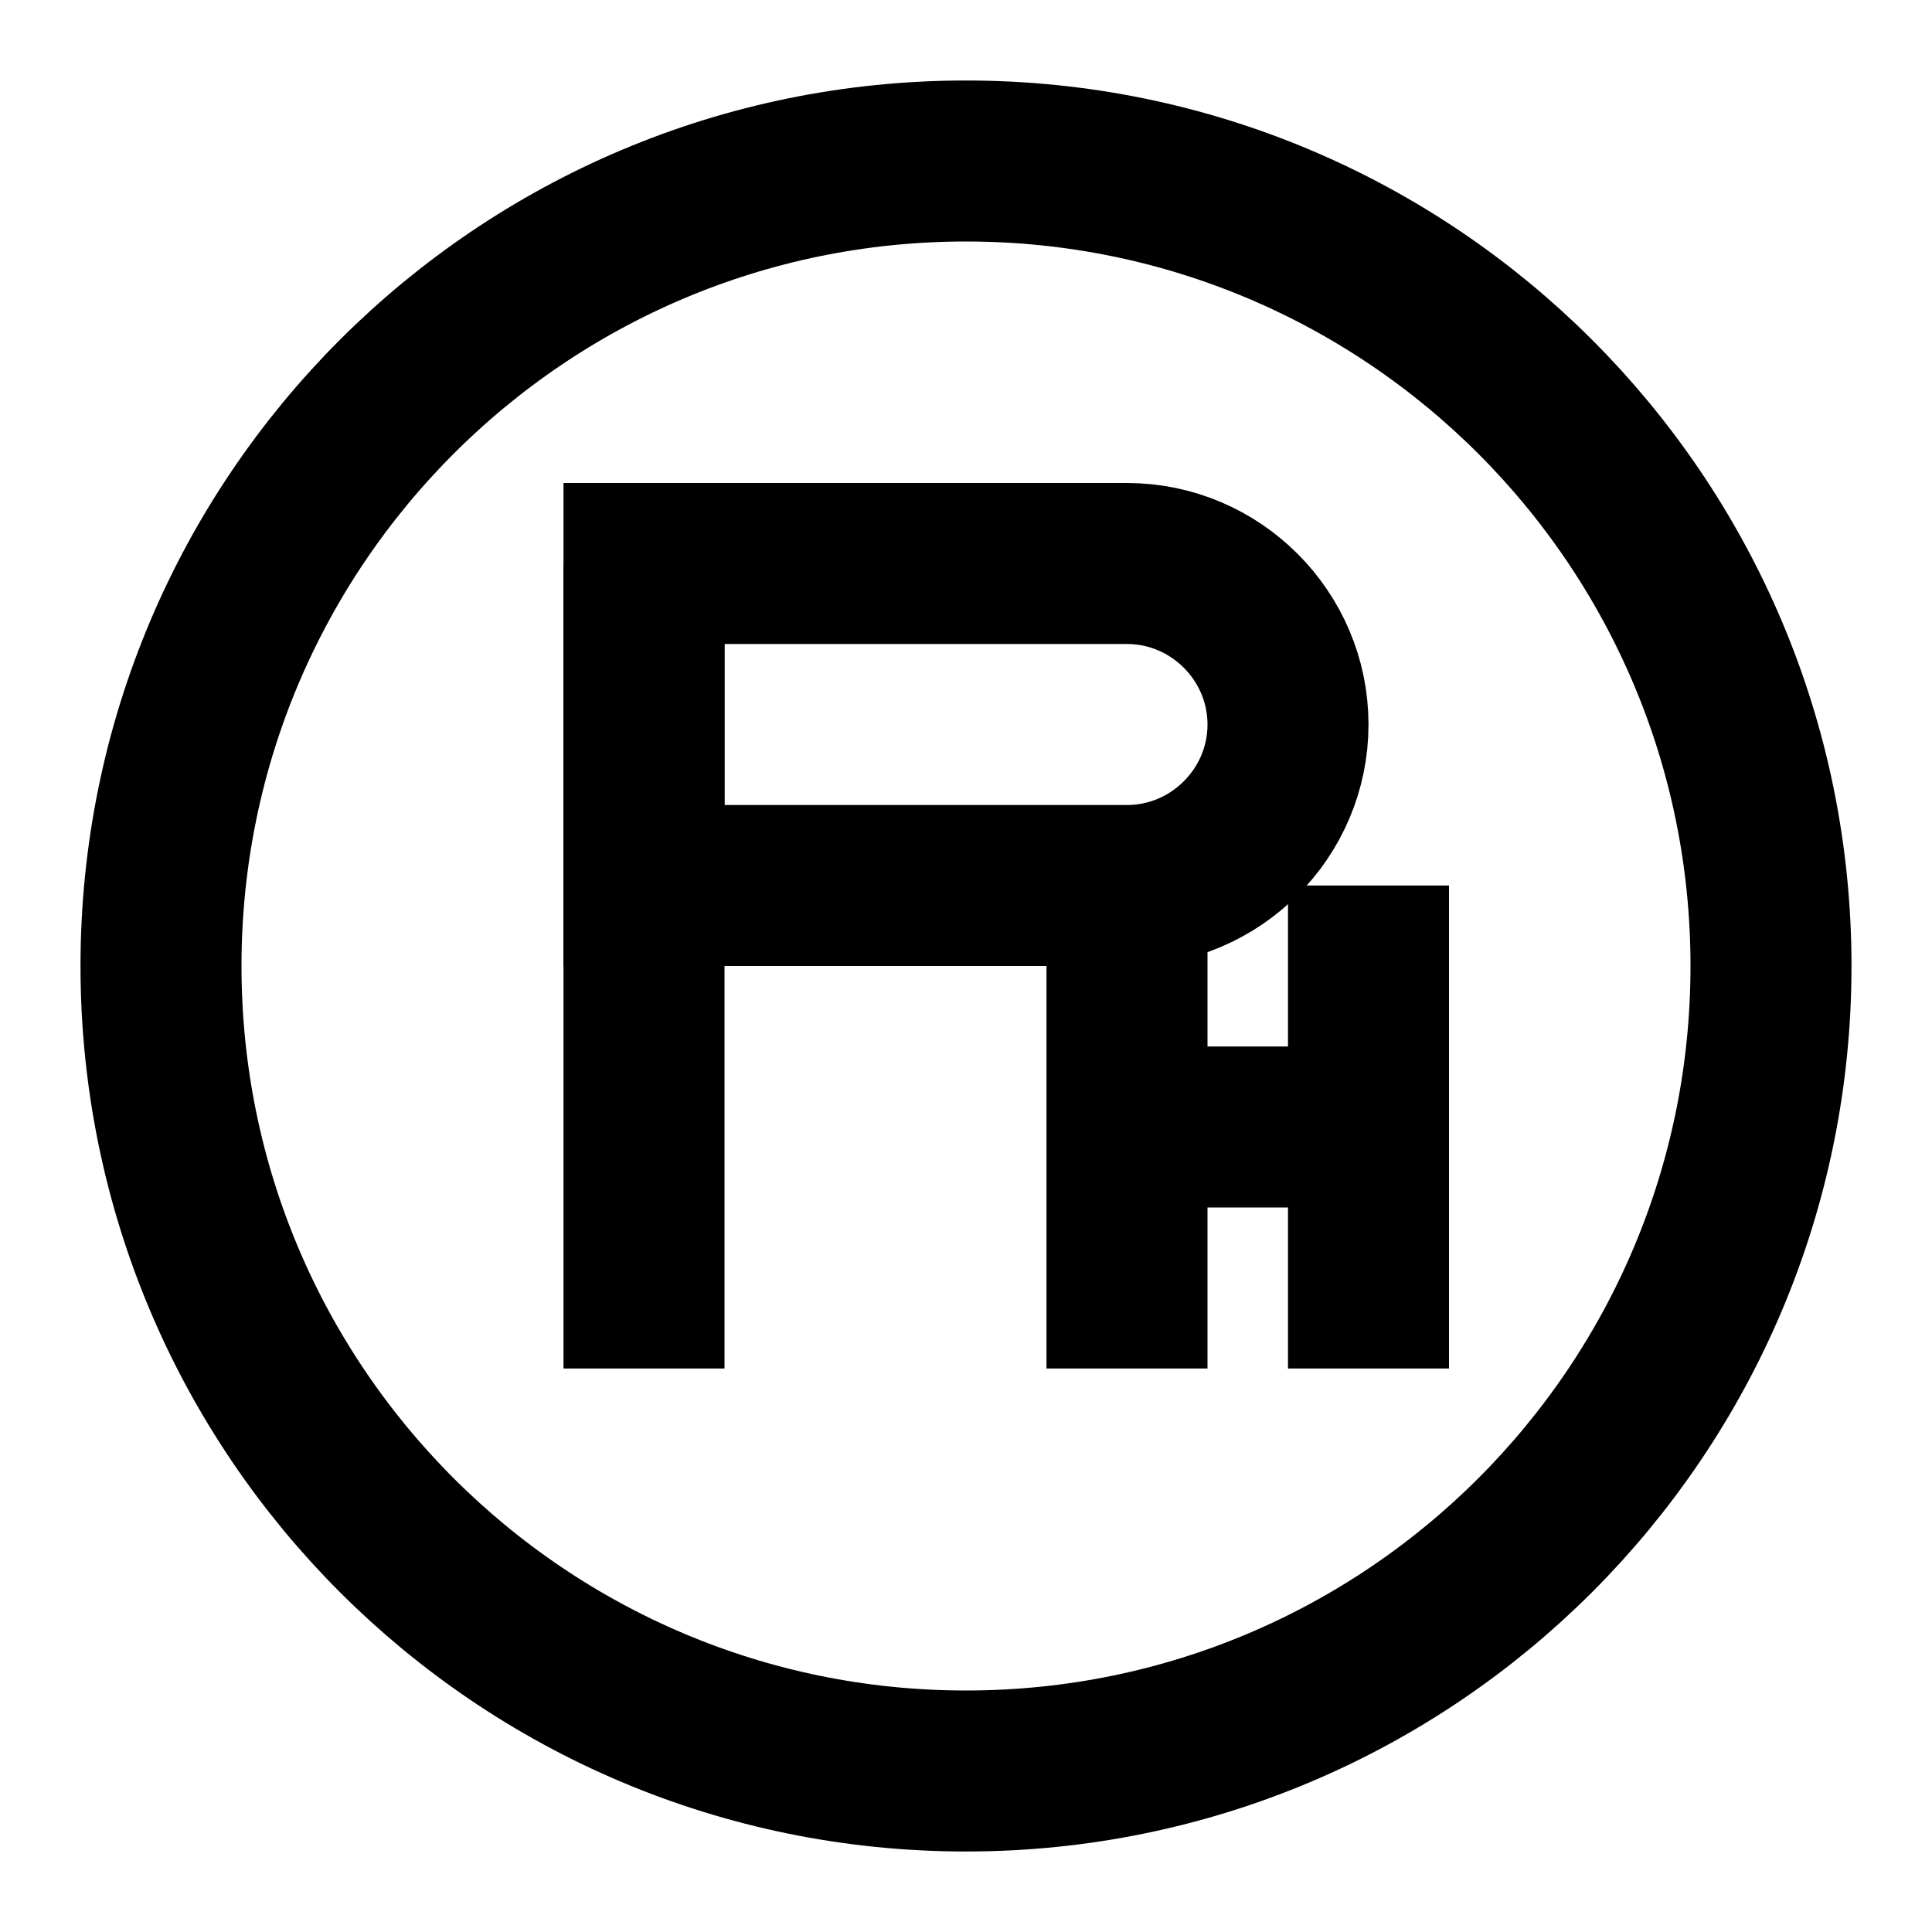
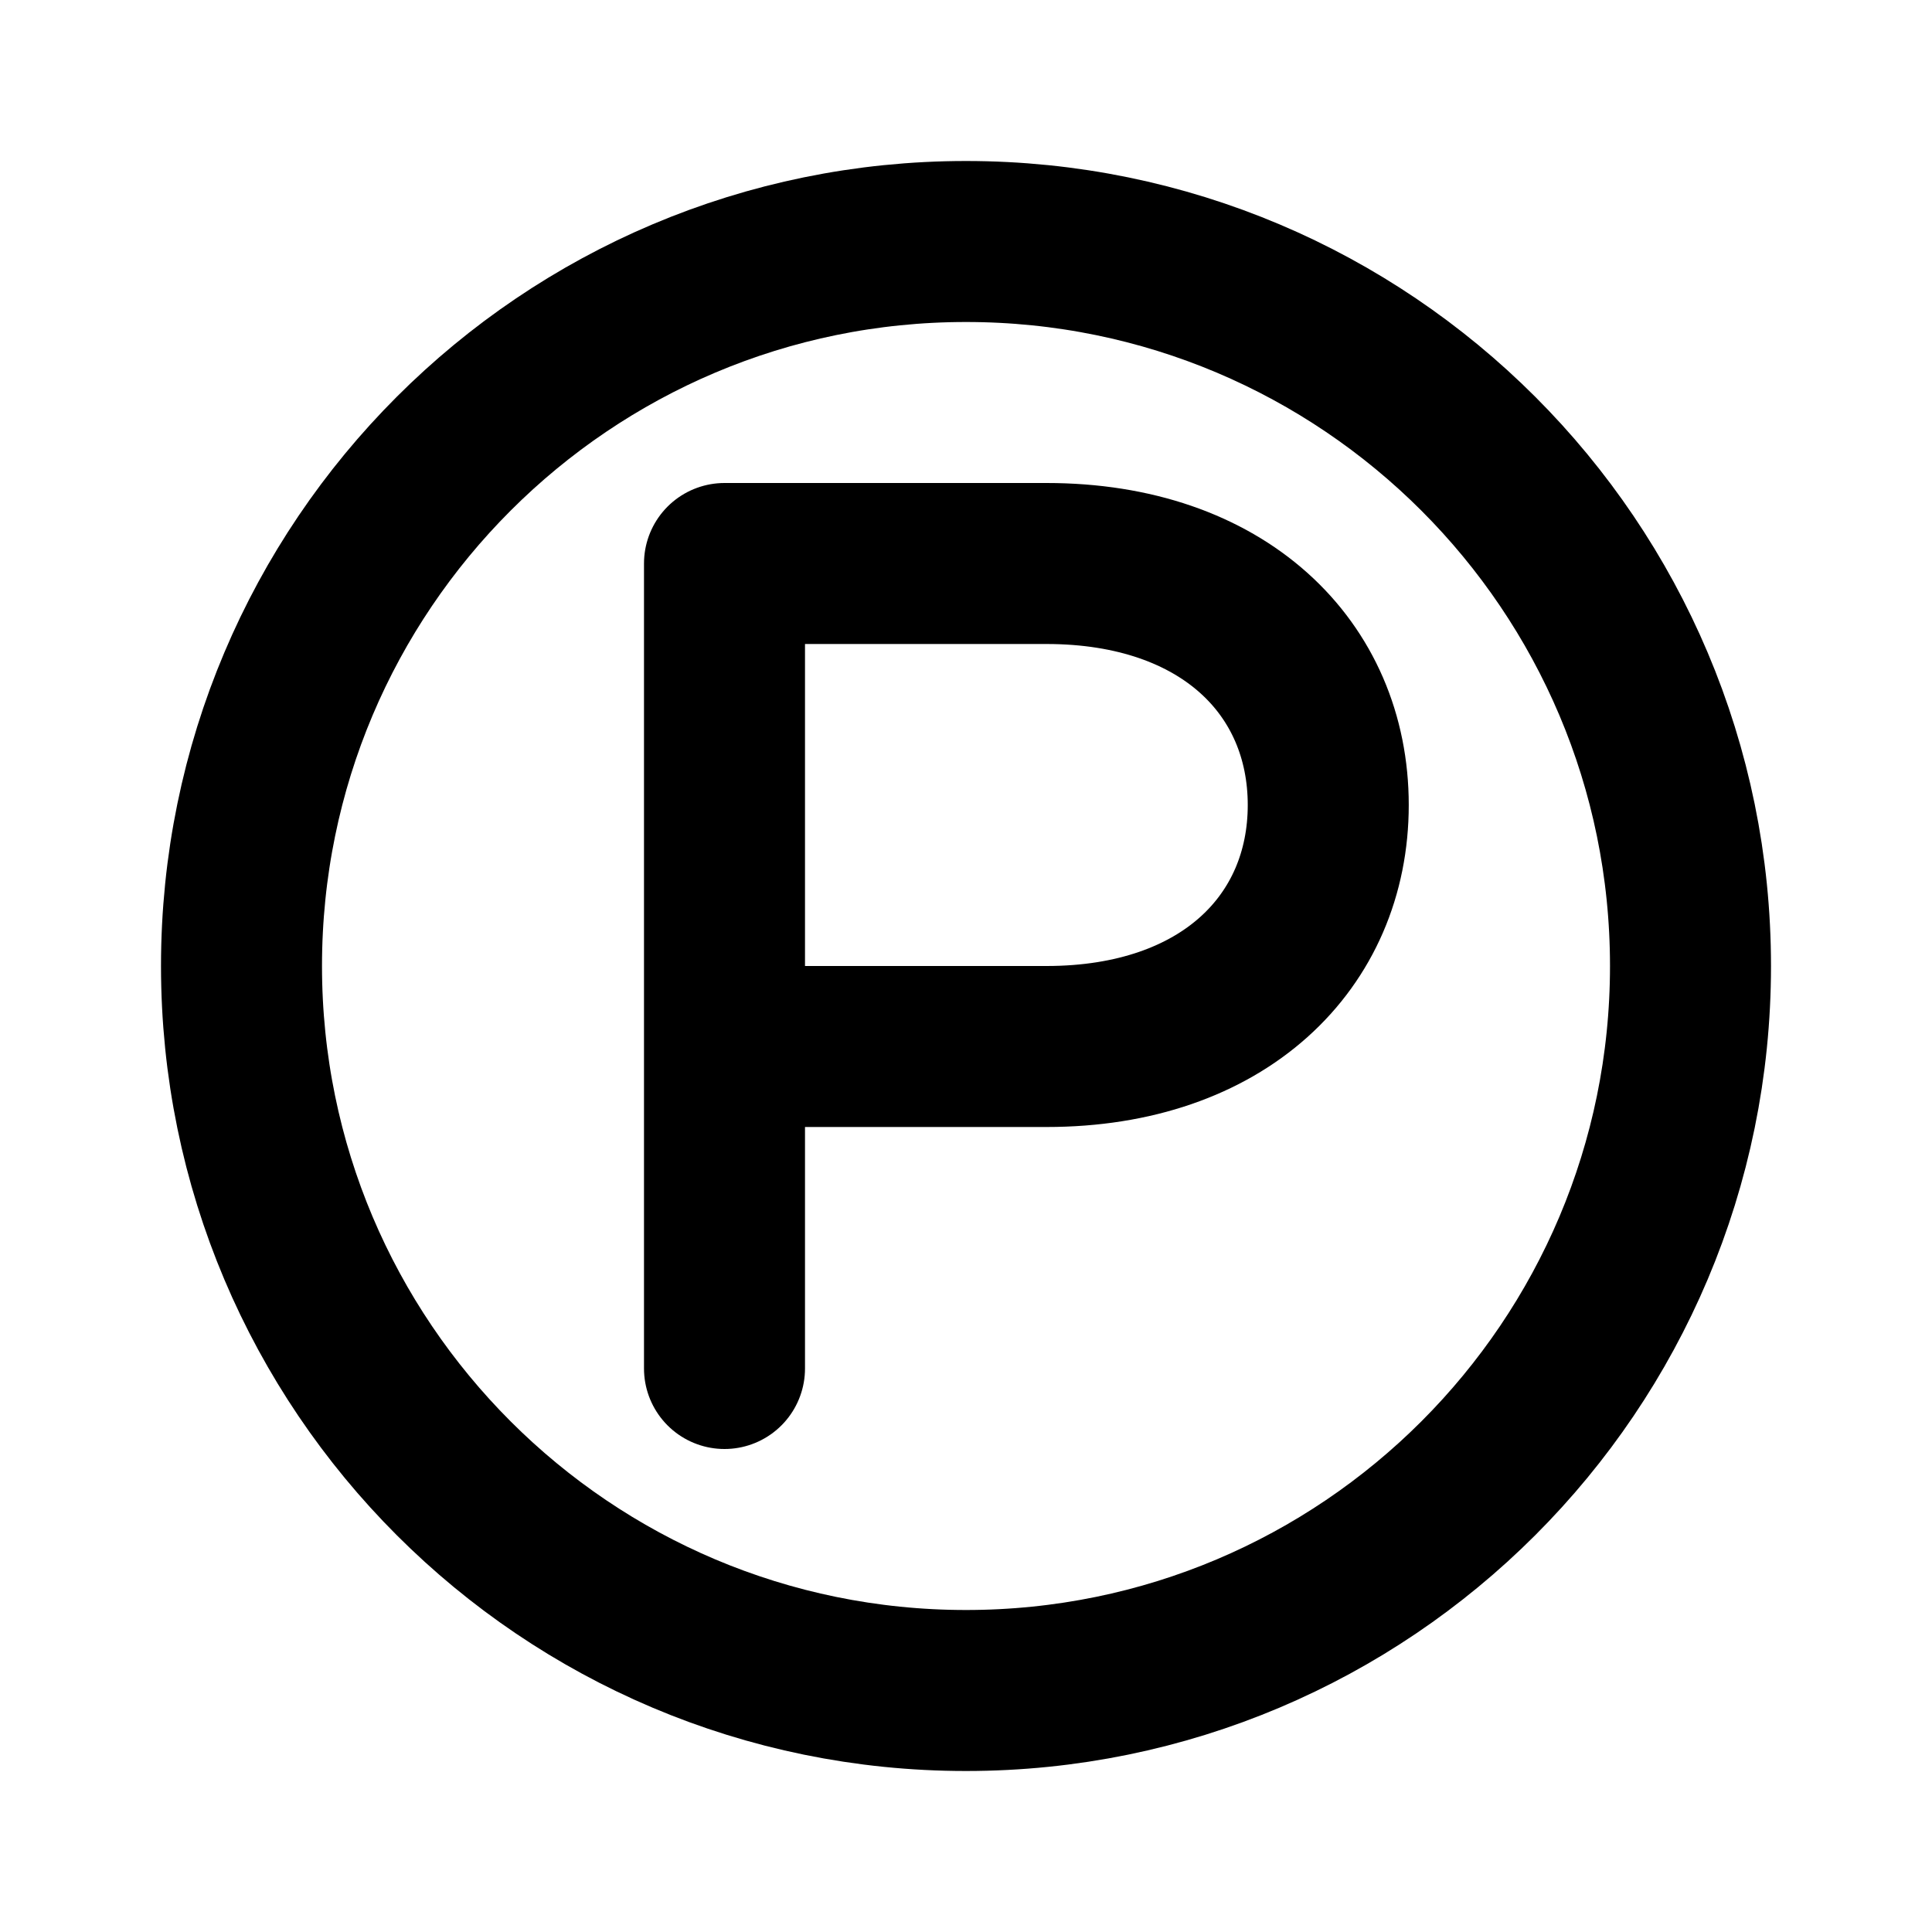
- <svg xmlns="http://www.w3.org/2000/svg" width="24" height="24" viewBox="0 0 24 24">
-   <circle cx="12" cy="12" r="10" fill="none" stroke="currentColor" stroke-width="2" />
-   <path d="M8 7h6c1.1 0 2 .9 2 2s-.9 2-2 2H8V7z" fill="none" stroke="currentColor" stroke-width="2" />
-   <path d="M8 7v10" stroke="currentColor" stroke-width="2" />
-   <path d="M14 11v6" stroke="currentColor" stroke-width="2" />
-   <path d="M14 14h3" stroke="currentColor" stroke-width="2" />
-   <path d="M17 11v6" stroke="currentColor" stroke-width="2" />
+ <svg xmlns="http://www.w3.org/2000/svg" width="24" height="24" viewBox="0 0 24 24" fill="none">
+   <circle cx="12" cy="12" r="9" stroke="currentColor" stroke-width="2" />
+   <path d="M9 17V7H13            C15.2 7 16.5 8.3 16.5 10            C16.5 11.7 15.2 13 13 13H9" stroke="currentColor" stroke-width="2" stroke-linecap="round" stroke-linejoin="round" />
</svg>
